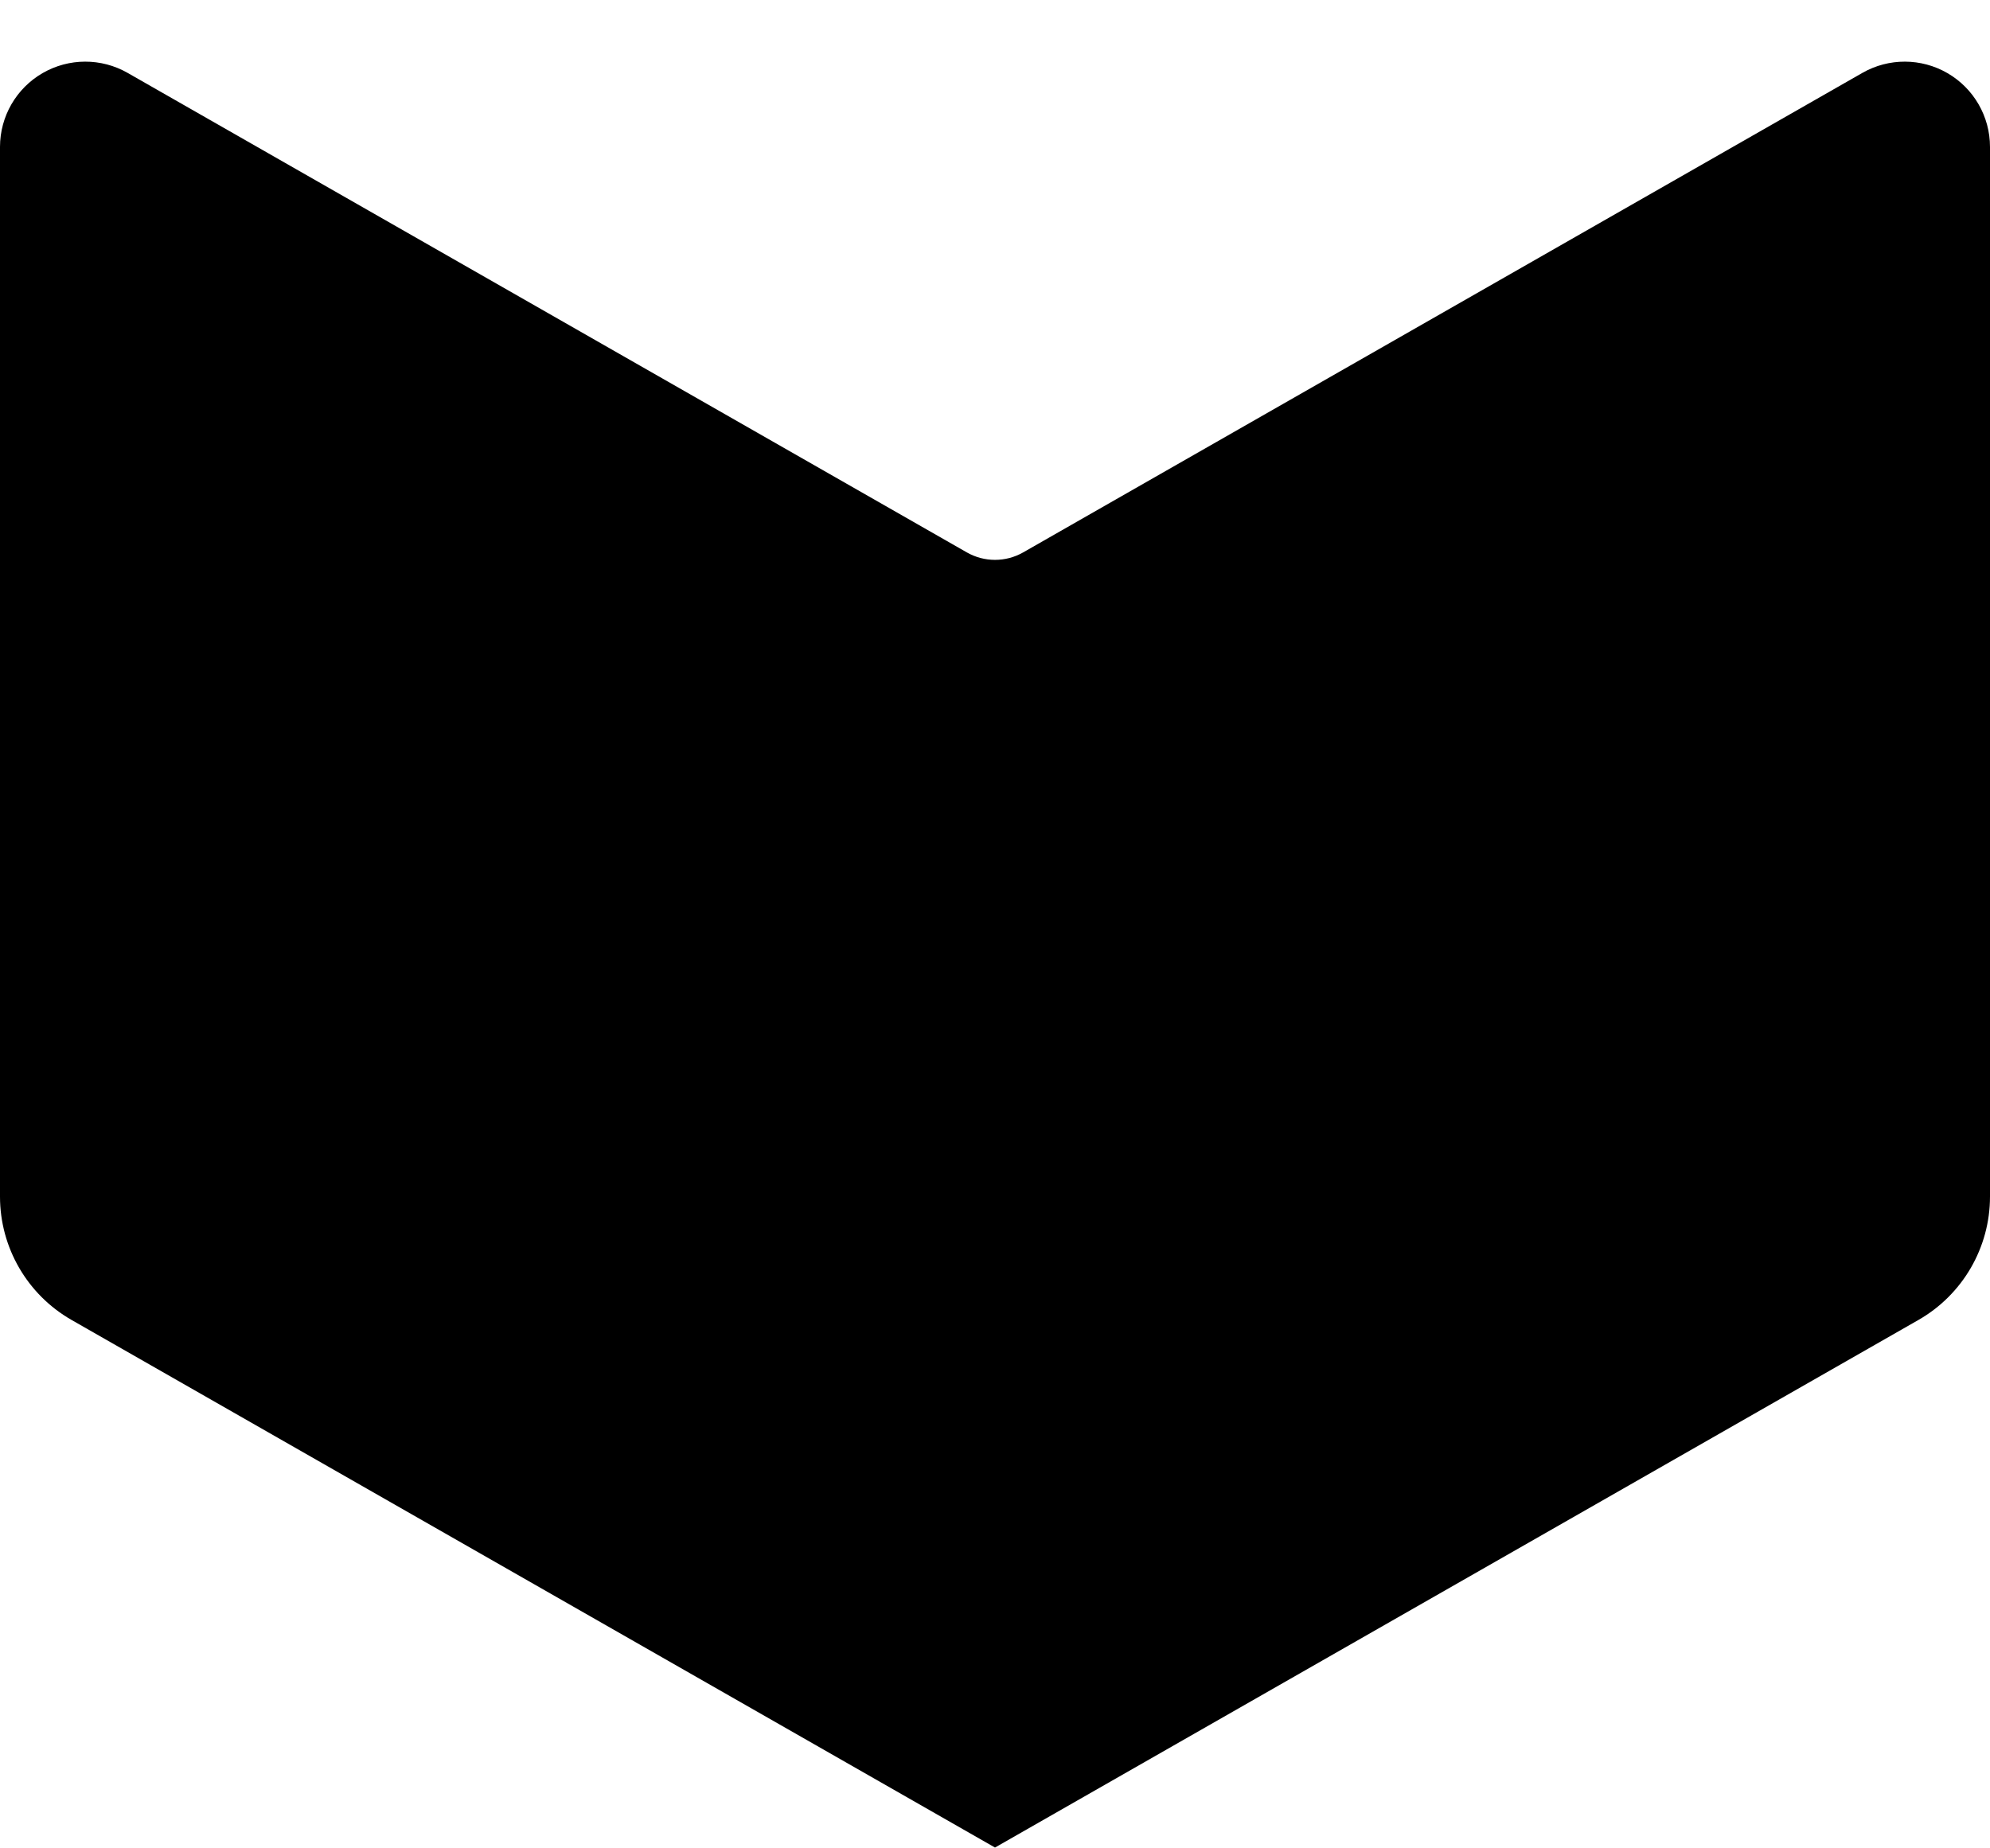
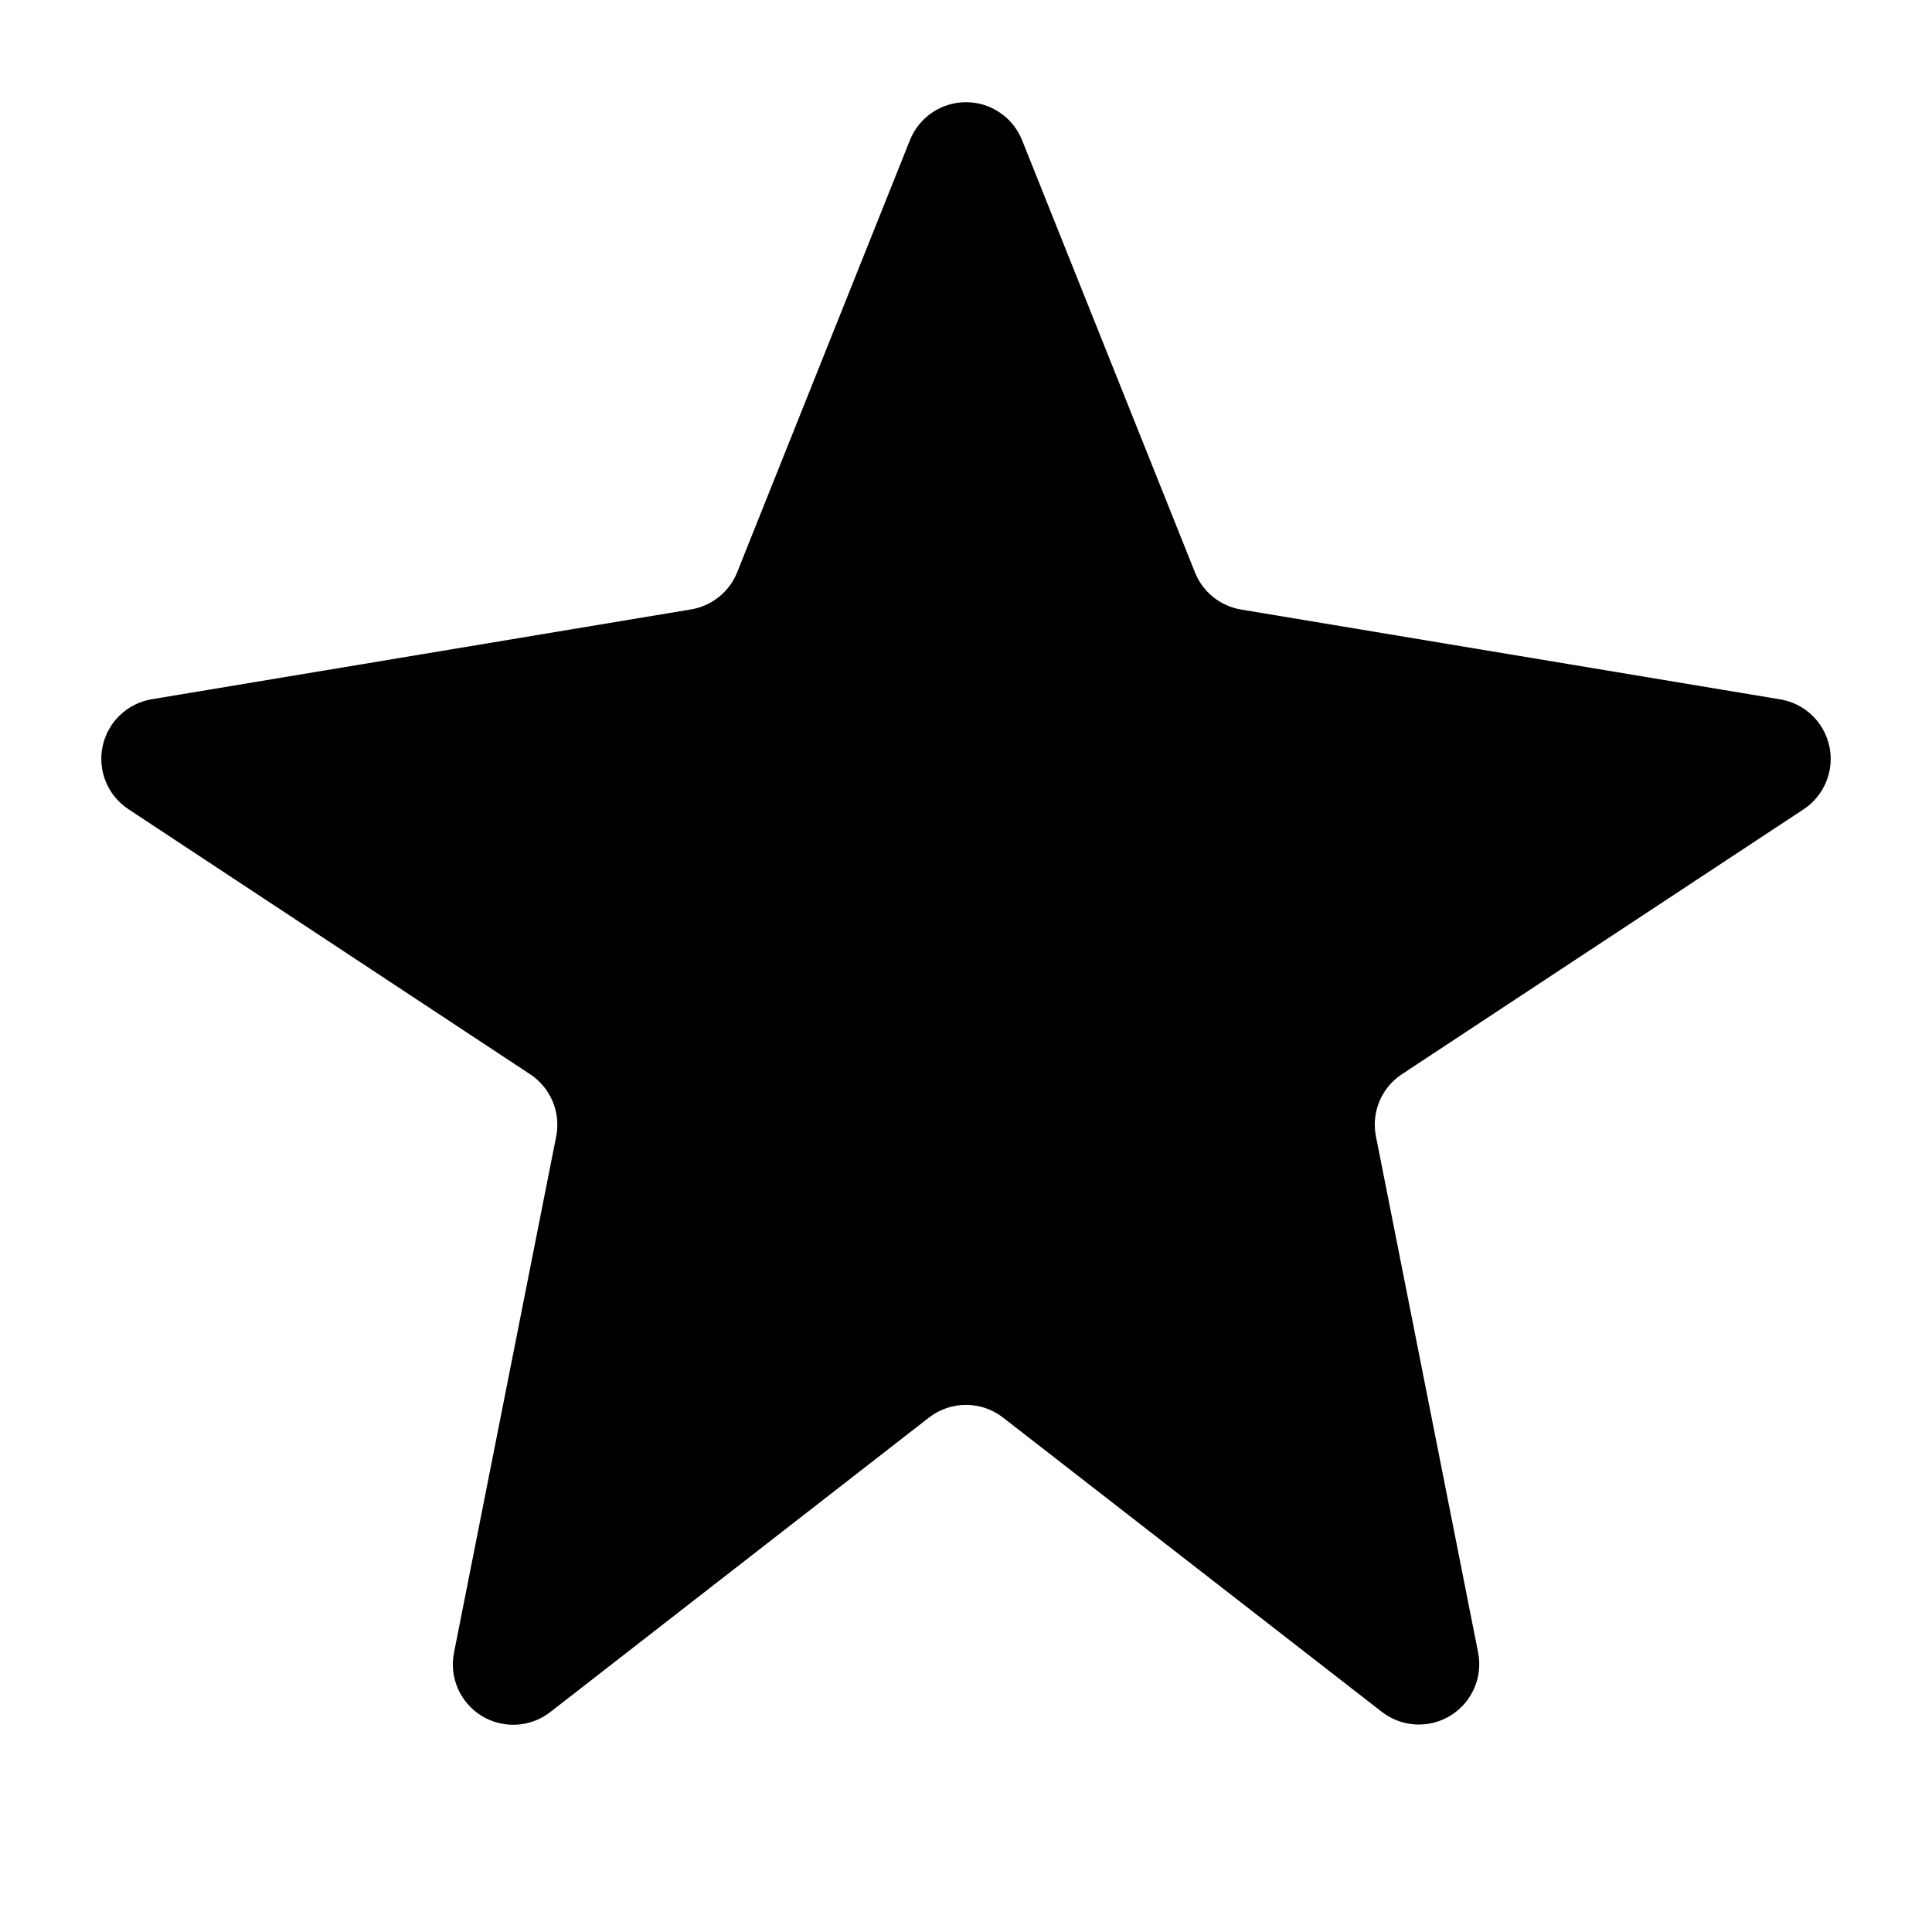
- <svg xmlns="http://www.w3.org/2000/svg" width="14" height="13" fill="none" aria-hidden="true">
-   <path fill="currentColor" d="M.504 9.288 7 13l6.496-3.712A1 1 0 0 0 14 8.42V1.034a.6.6 0 0 0-.898-.521L7.198 3.887a.4.4 0 0 1-.396 0L.898.513a.6.6 0 0 0-.898.52V8.42a1 1 0 0 0 .504.868" />
+ <svg xmlns="http://www.w3.org/2000/svg" width="18" height="18" fill="none" aria-hidden="true" viewBox="0 0 16 16">
+   <path fill="currentColor" d="M7.536 1.16a.5.5 0 0 1 .928 0l1.432 3.58a.5.5 0 0 0 .382.308l4.466.744a.5.5 0 0 1 .193.91L11.61 8.896a.5.5 0 0 0-.215.515l.846 4.274a.5.5 0 0 1-.797.492L8.307 11.74a.5.5 0 0 0-.614 0l-3.135 2.438a.5.5 0 0 1-.798-.492l.846-4.274a.5.5 0 0 0-.215-.515L1.063 6.701a.5.5 0 0 1 .193-.91l4.466-.744a.5.5 0 0 0 .383-.308z" />
</svg>
